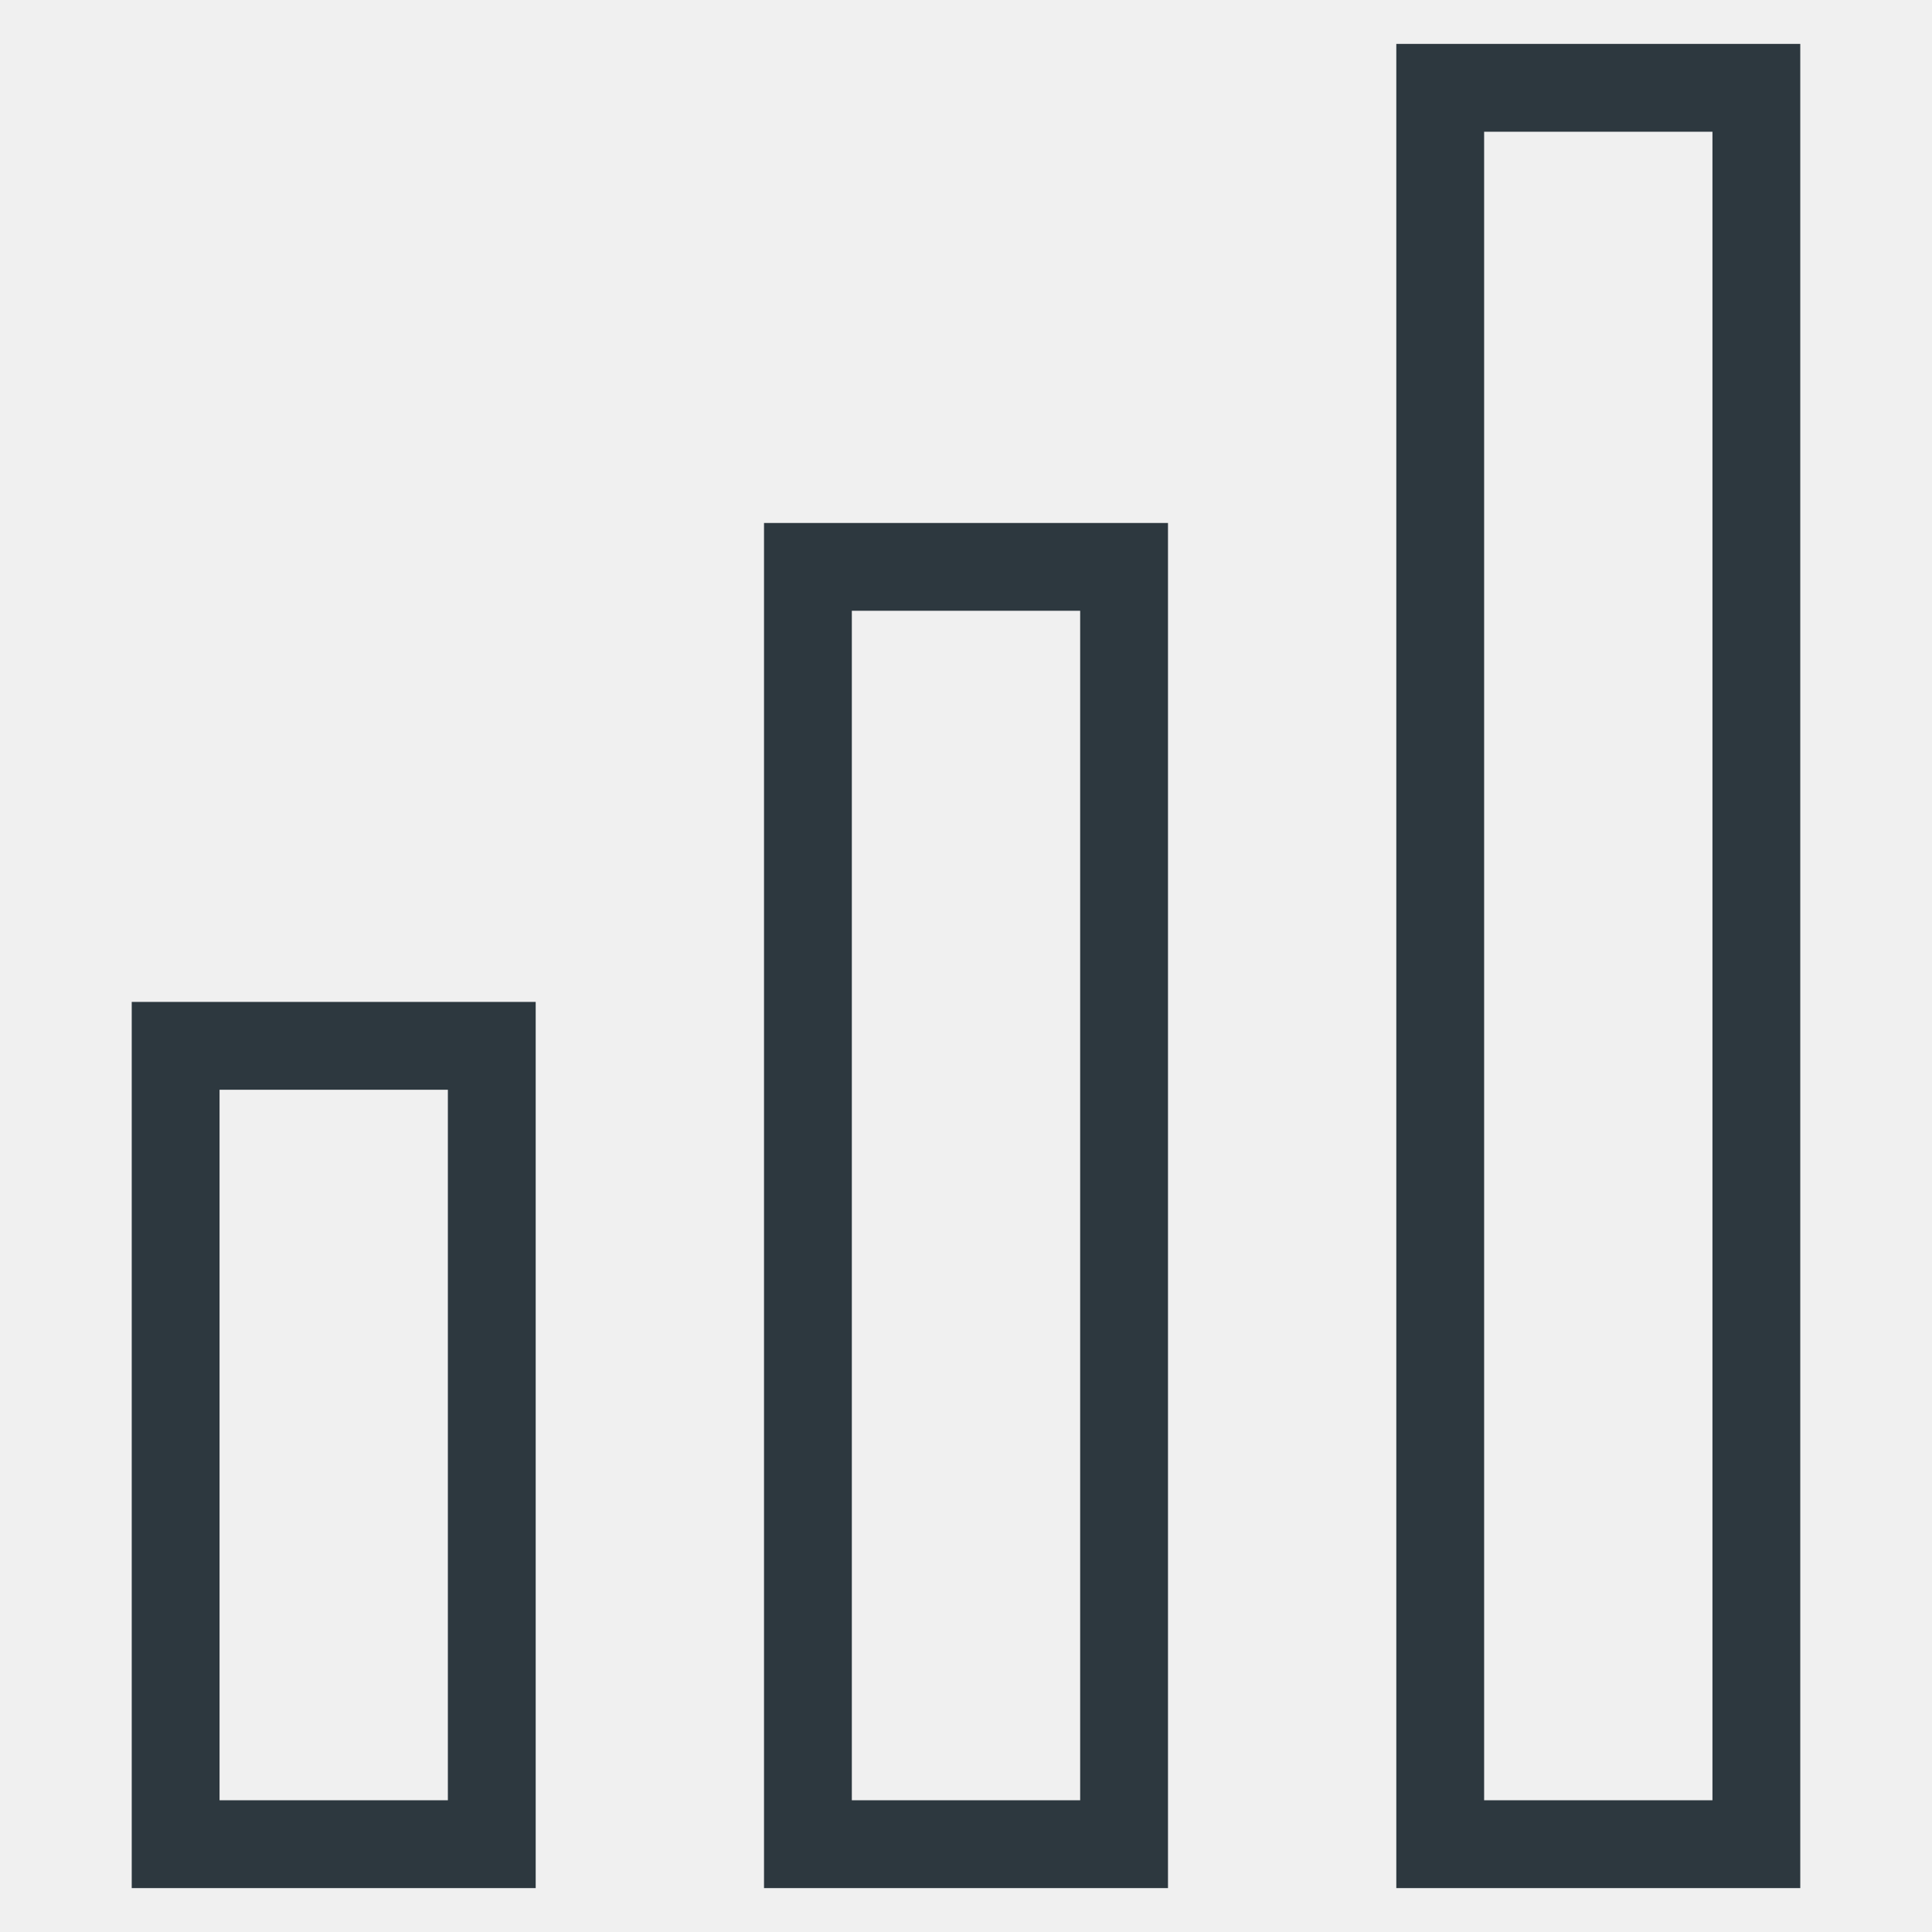
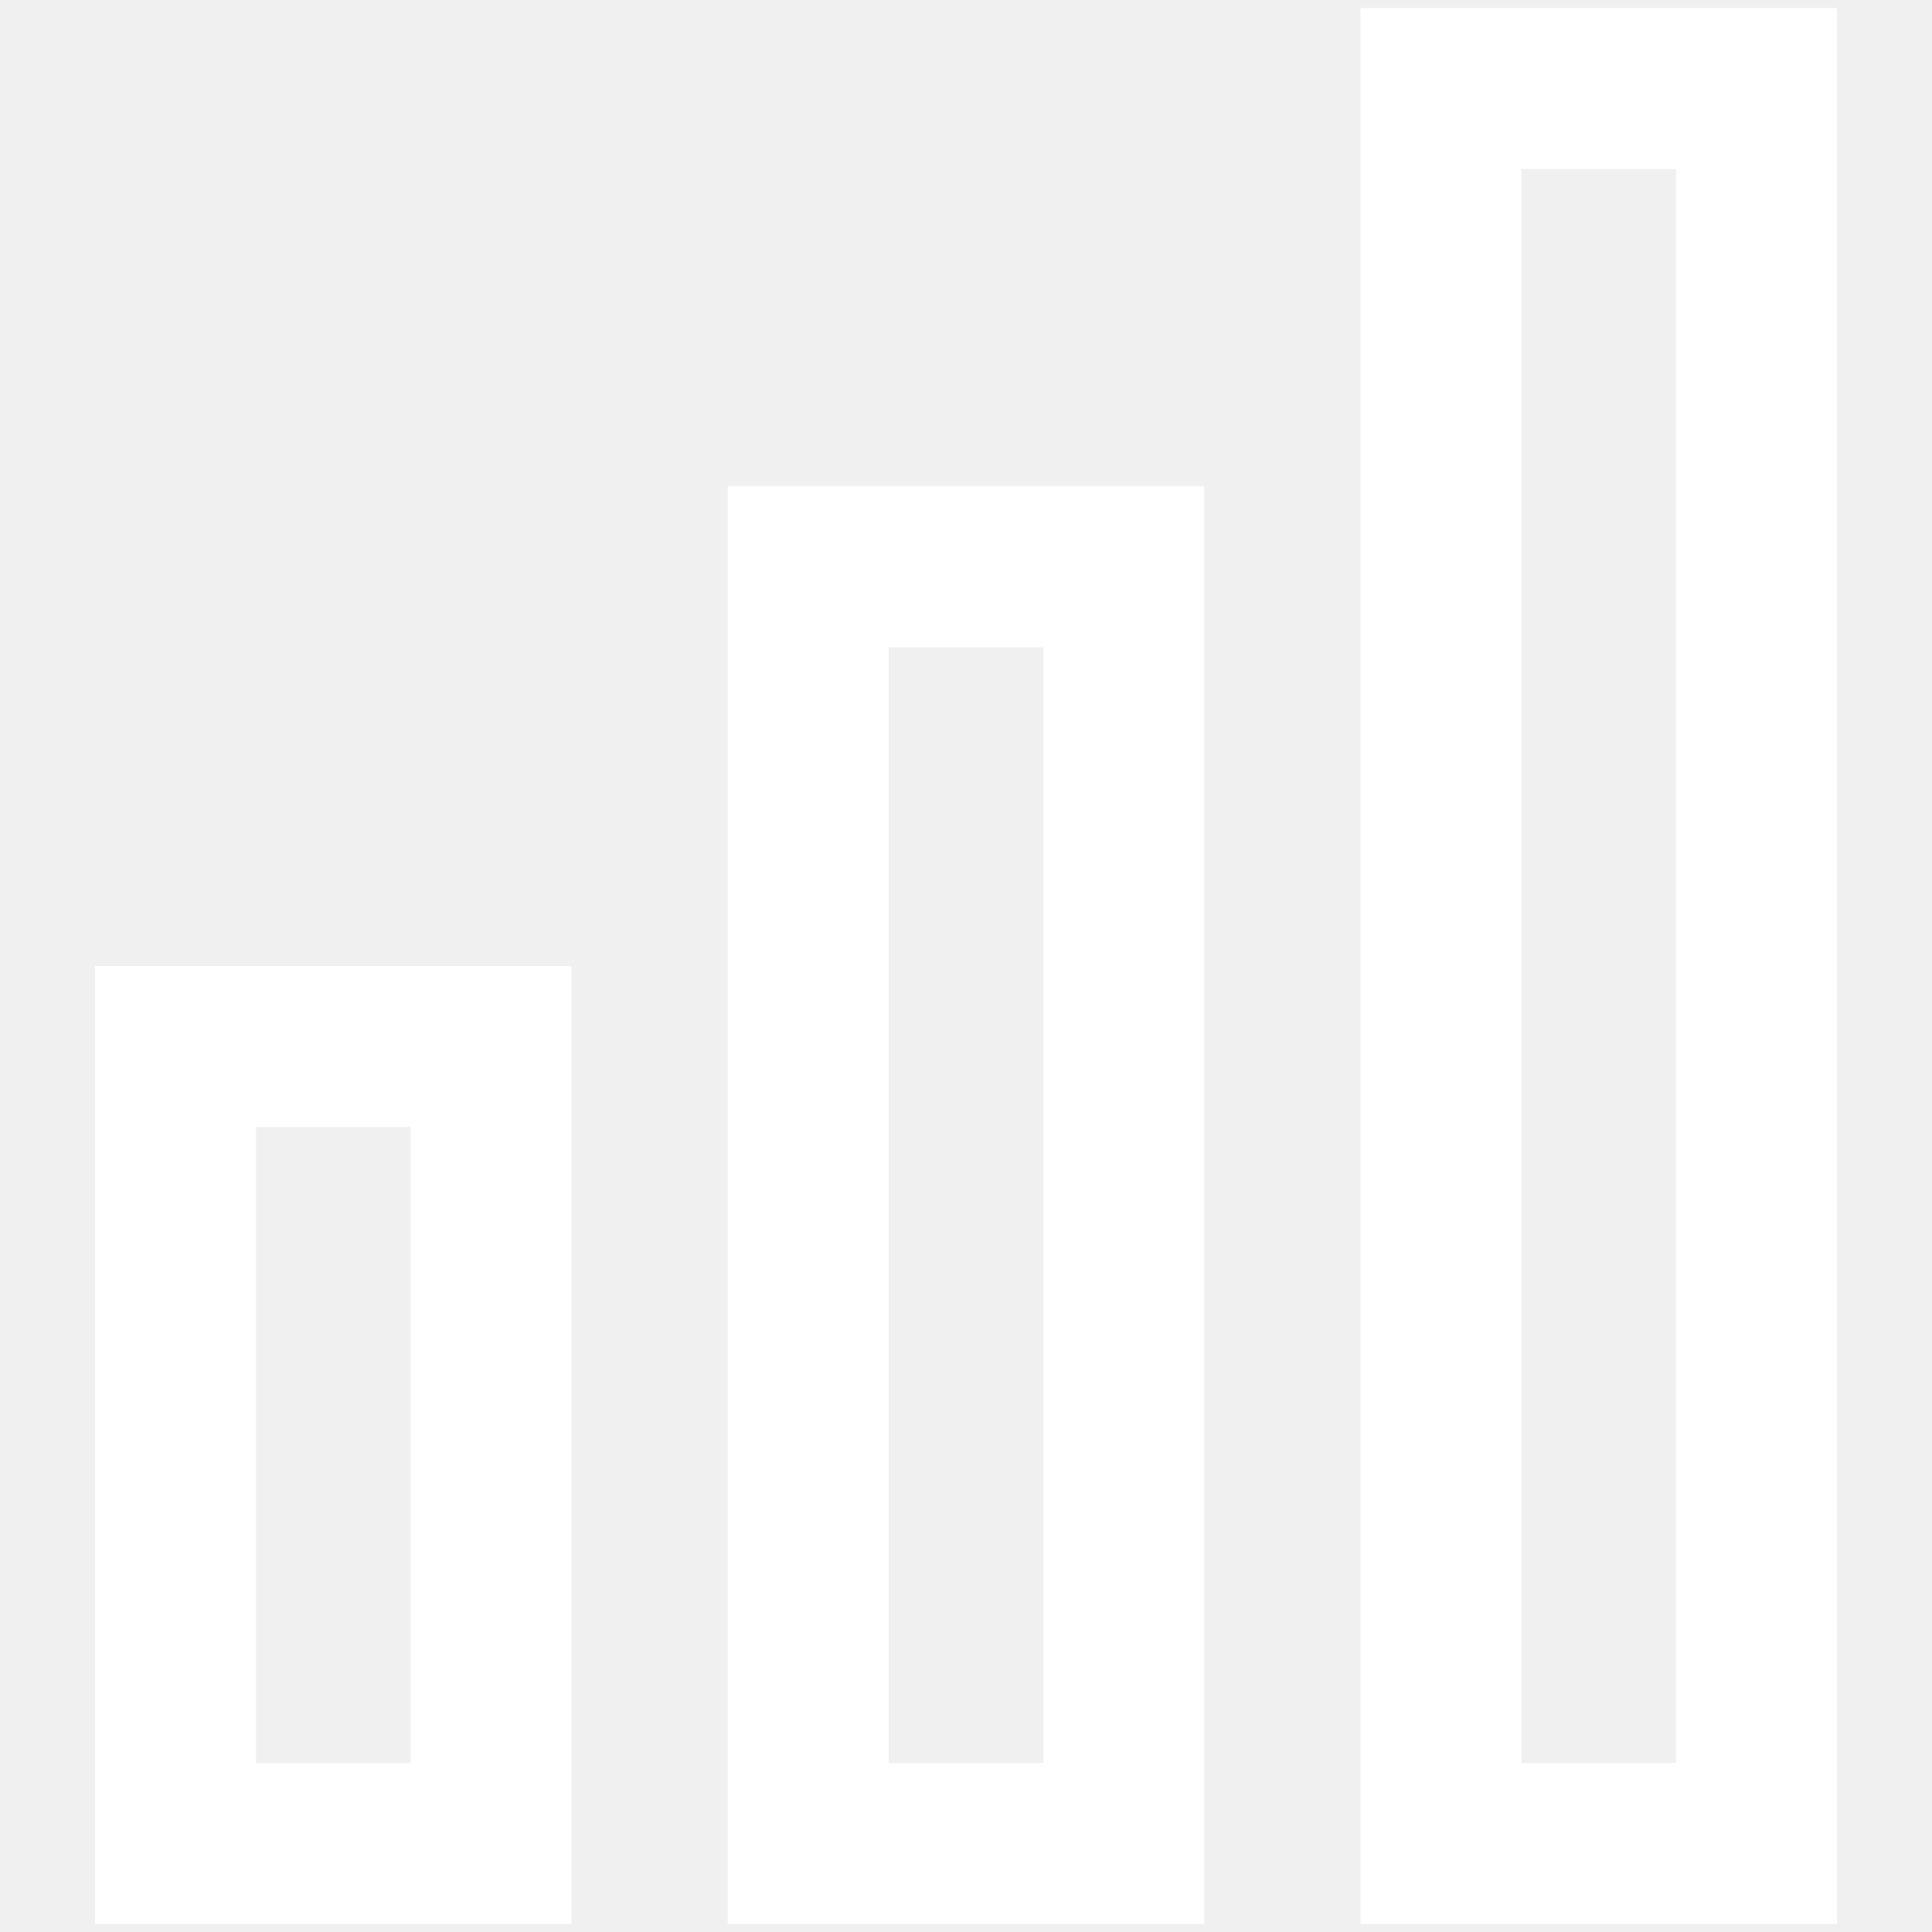
- <svg xmlns="http://www.w3.org/2000/svg" width="22" height="22" viewBox="0 0 22 22" fill="none">
-   <path d="M20 21H16.4V1H20V21Z" stroke="#2D383F" stroke-miterlimit="16" stroke-linecap="round" />
-   <path d="M12.8 21V6.455H9.2L9.2 21H12.8Z" stroke="#2D383F" stroke-miterlimit="16" stroke-linecap="round" />
-   <path d="M5.6 21V11.909H2V21H5.6Z" stroke="#2D383F" stroke-miterlimit="16" stroke-linecap="round" />
+ <svg xmlns="http://www.w3.org/2000/svg" viewBox="0 0 12 12" fill="none">
+   <g clip-path="url(#a)" stroke="#fff" stroke-miterlimit="16" stroke-linecap="round">
+     <path d="M10.9 11.45h-1.95v-10.9h1.96v10.9Zm-3.92 0v-7.93h-1.96v7.93h1.96Zm-3.93 0v-4.95h-1.96v4.95h1.96Z" />
+   </g>
+   <defs>
+     <clipPath id="a">
+       <path fill="#fff" d="M0 0h12v12h-12z" />
+     </clipPath>
+   </defs>
</svg>
